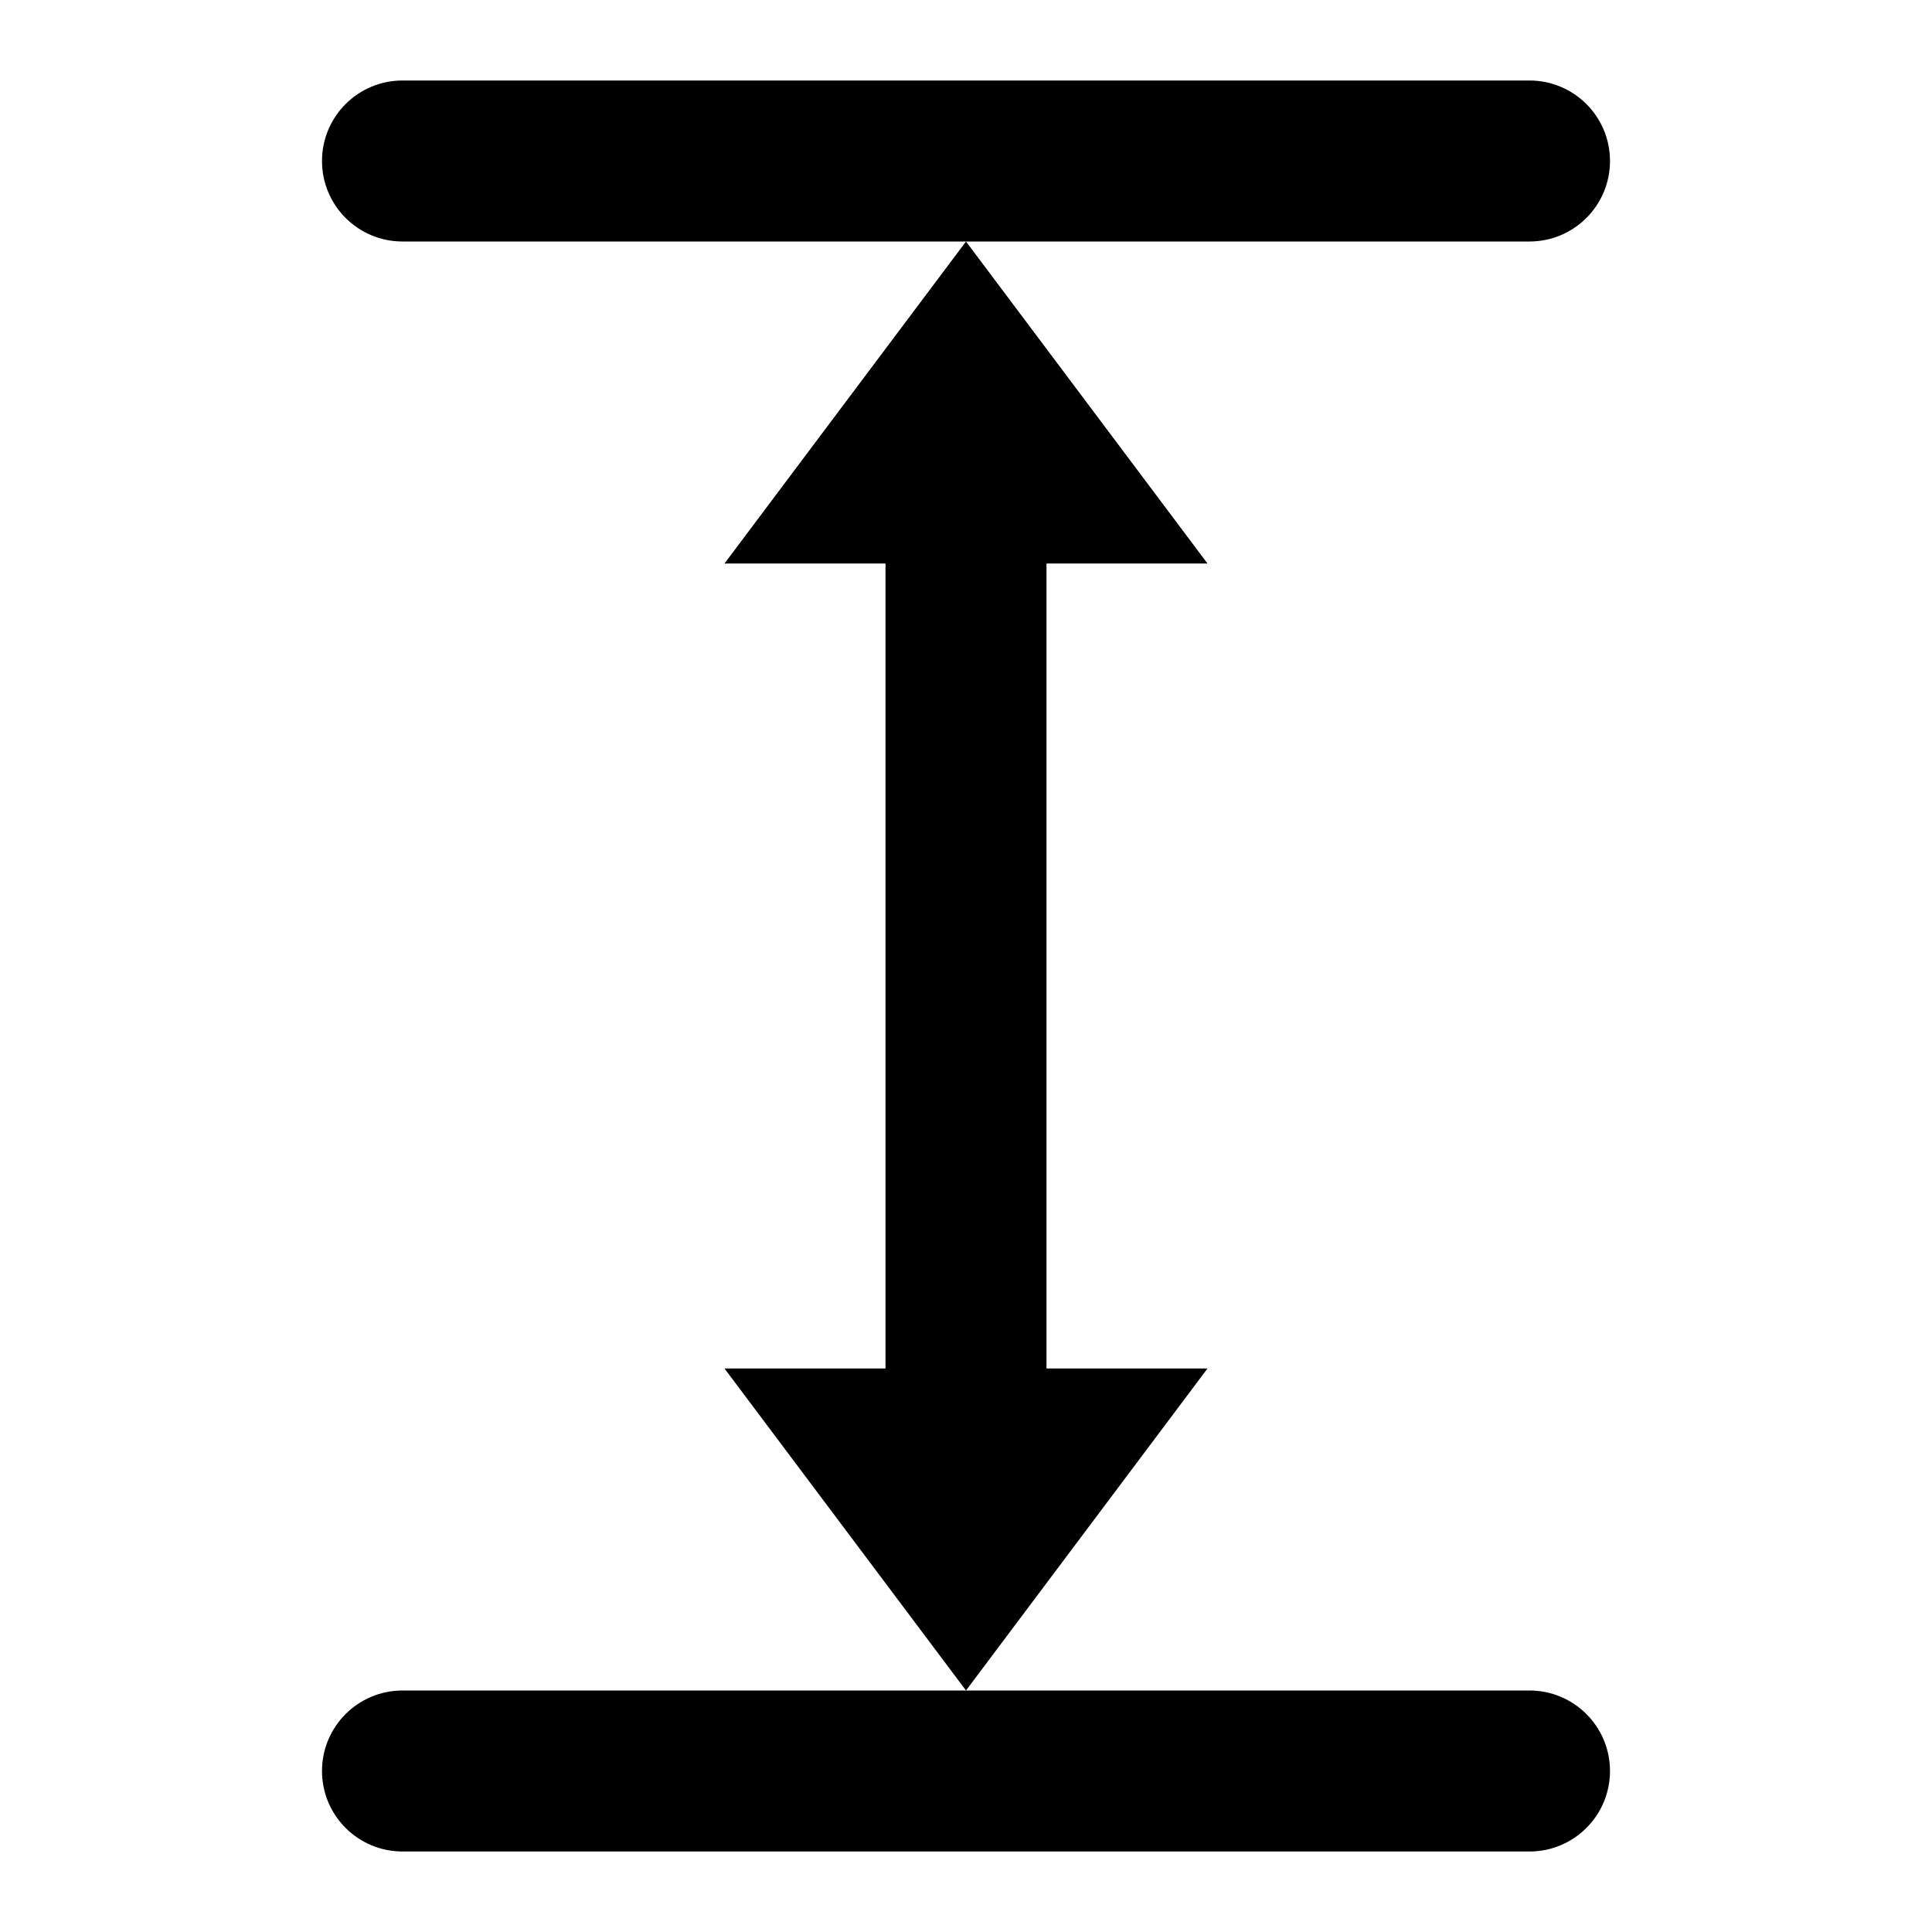
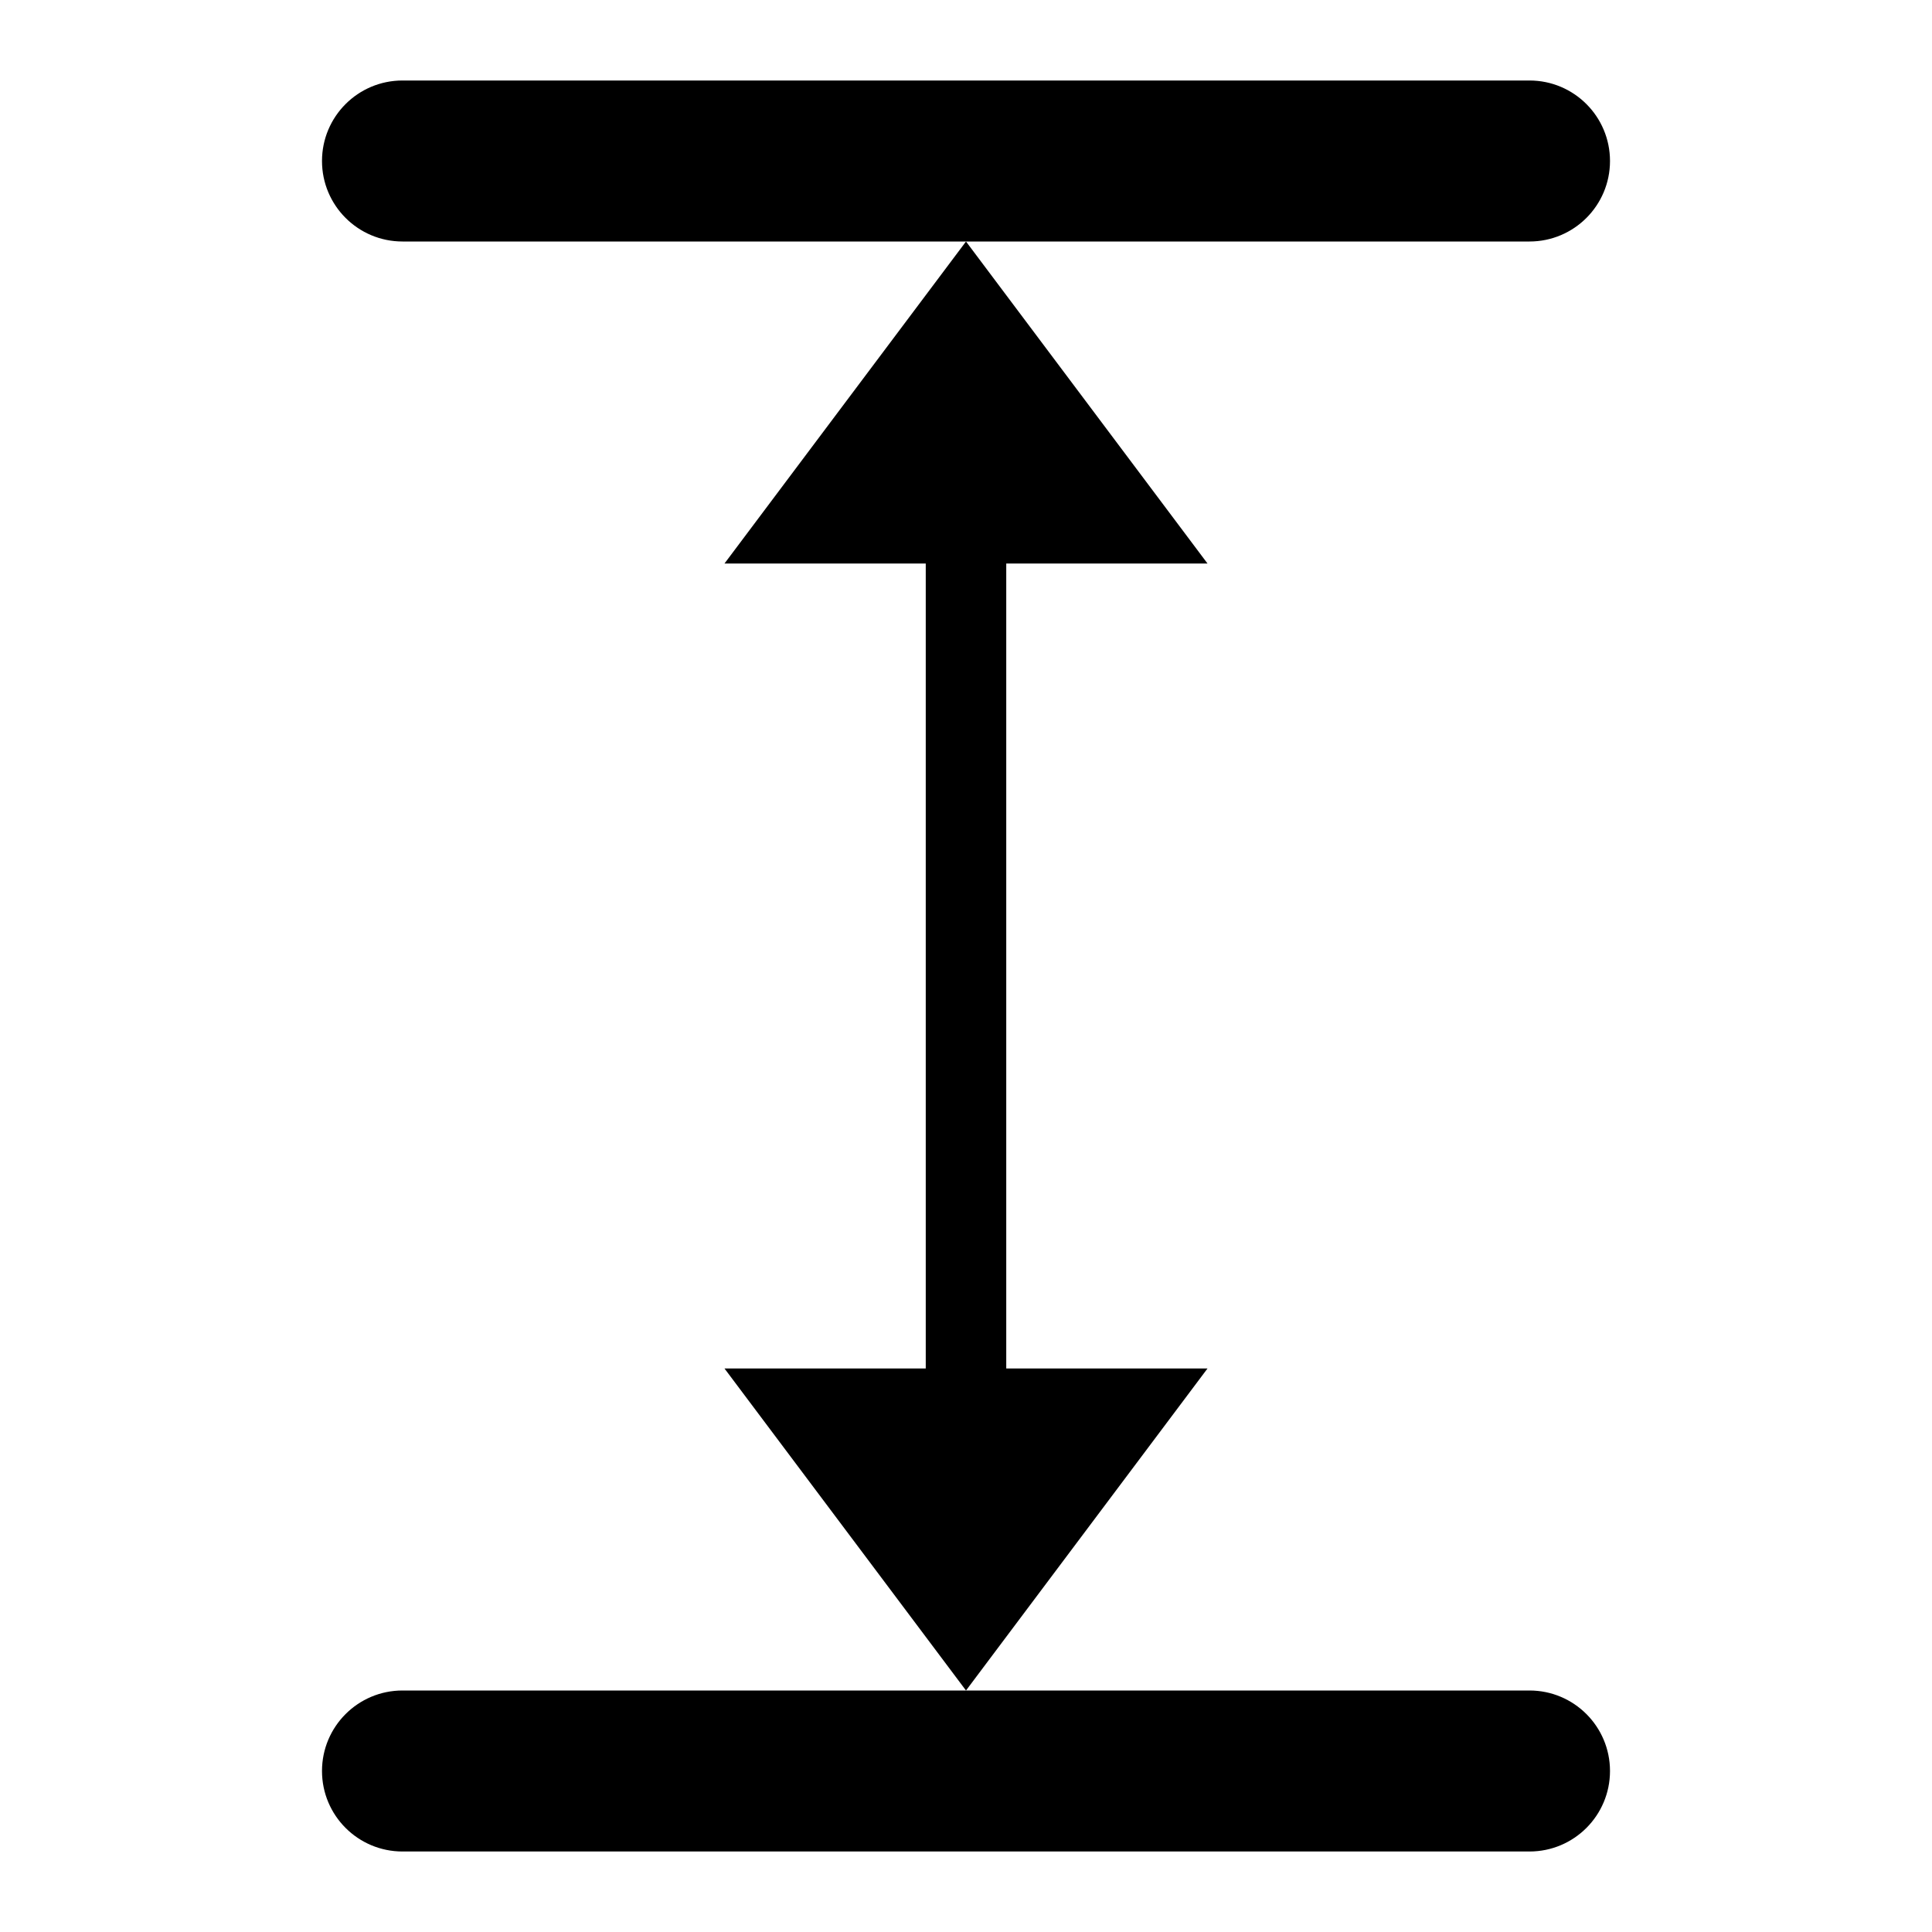
<svg xmlns="http://www.w3.org/2000/svg" width="24" height="24" viewBox="0 0 24 24" fill="none">
-   <path d="M12 17.657L12 6.343" stroke="black" stroke-width="2" stroke-linecap="round" stroke-linejoin="round" />
+   <path d="M12 17.657L12 6.343" stroke="black" stroke-linecap="round" stroke-linejoin="round" />
  <path d="M12 21L9 17L15 17L12 21Z" fill="black" />
  <path d="M12 3L15 7L9 7L12 3Z" fill="black" />
  <rect x="4" y="23" width="2" height="16" rx="1" transform="rotate(-90 4 23)" fill="black" />
  <rect x="4" y="3" width="2" height="16" rx="1" transform="rotate(-90 4 3)" fill="black" />
</svg>
